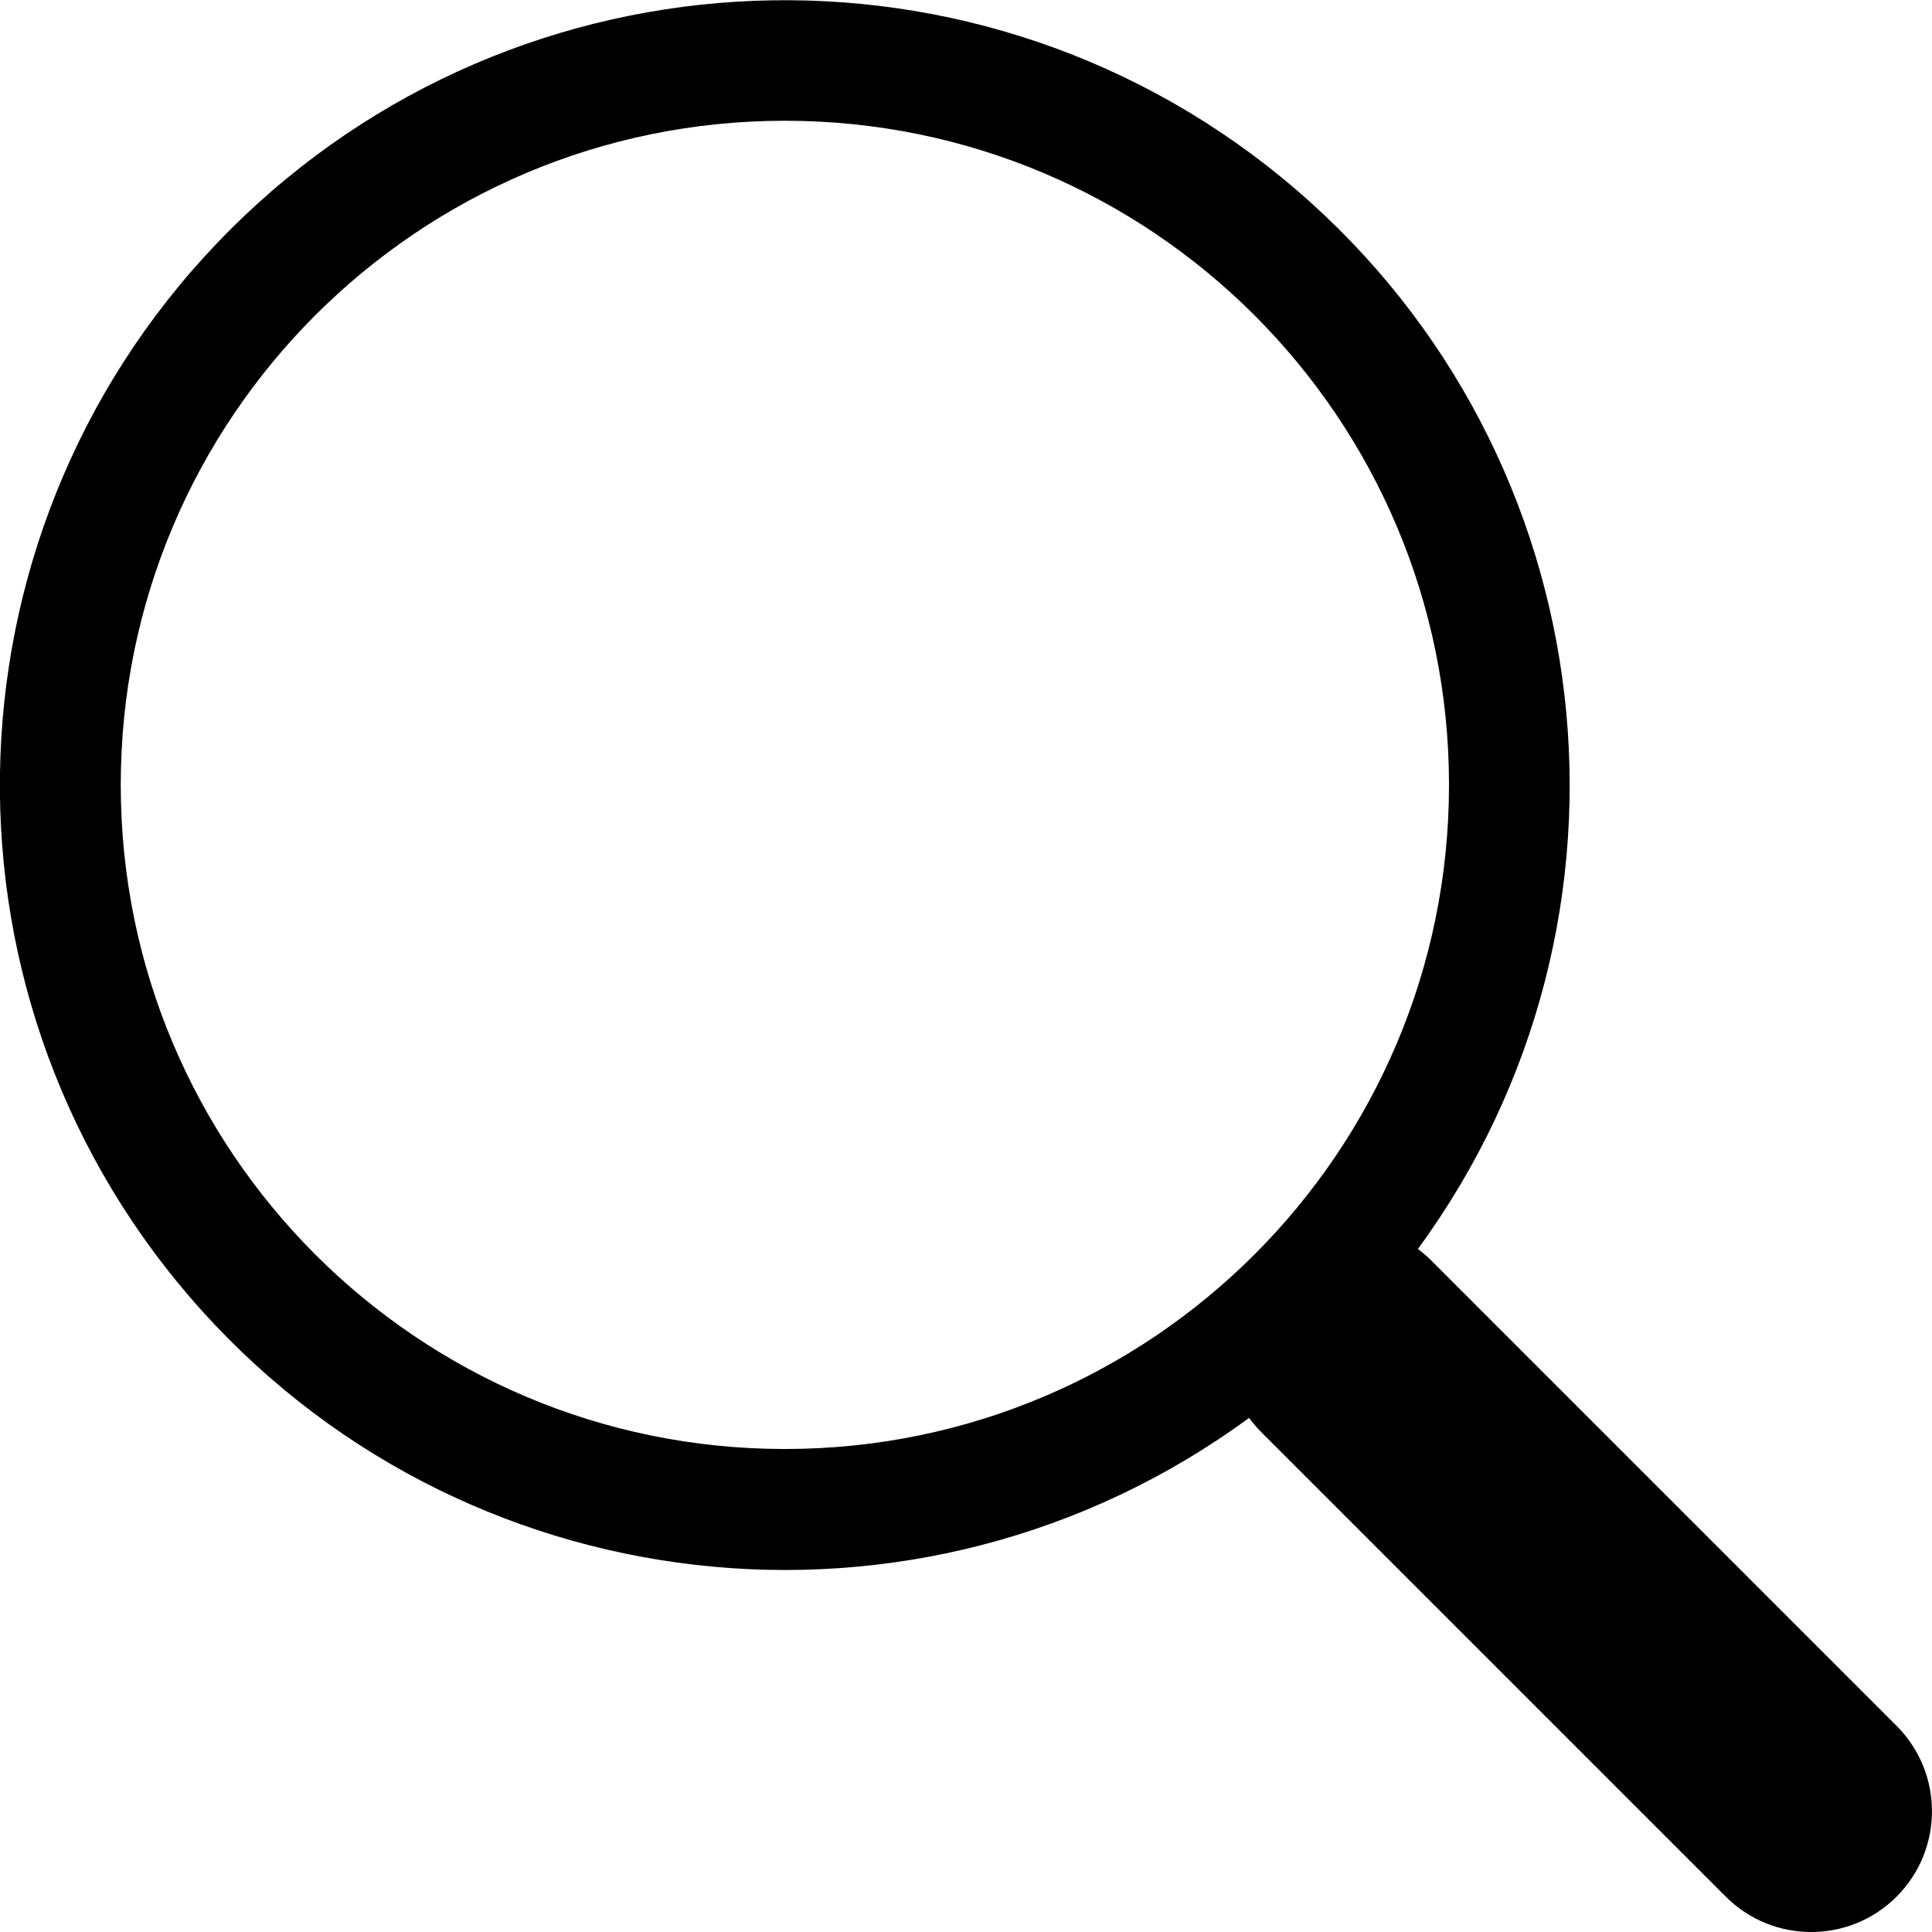
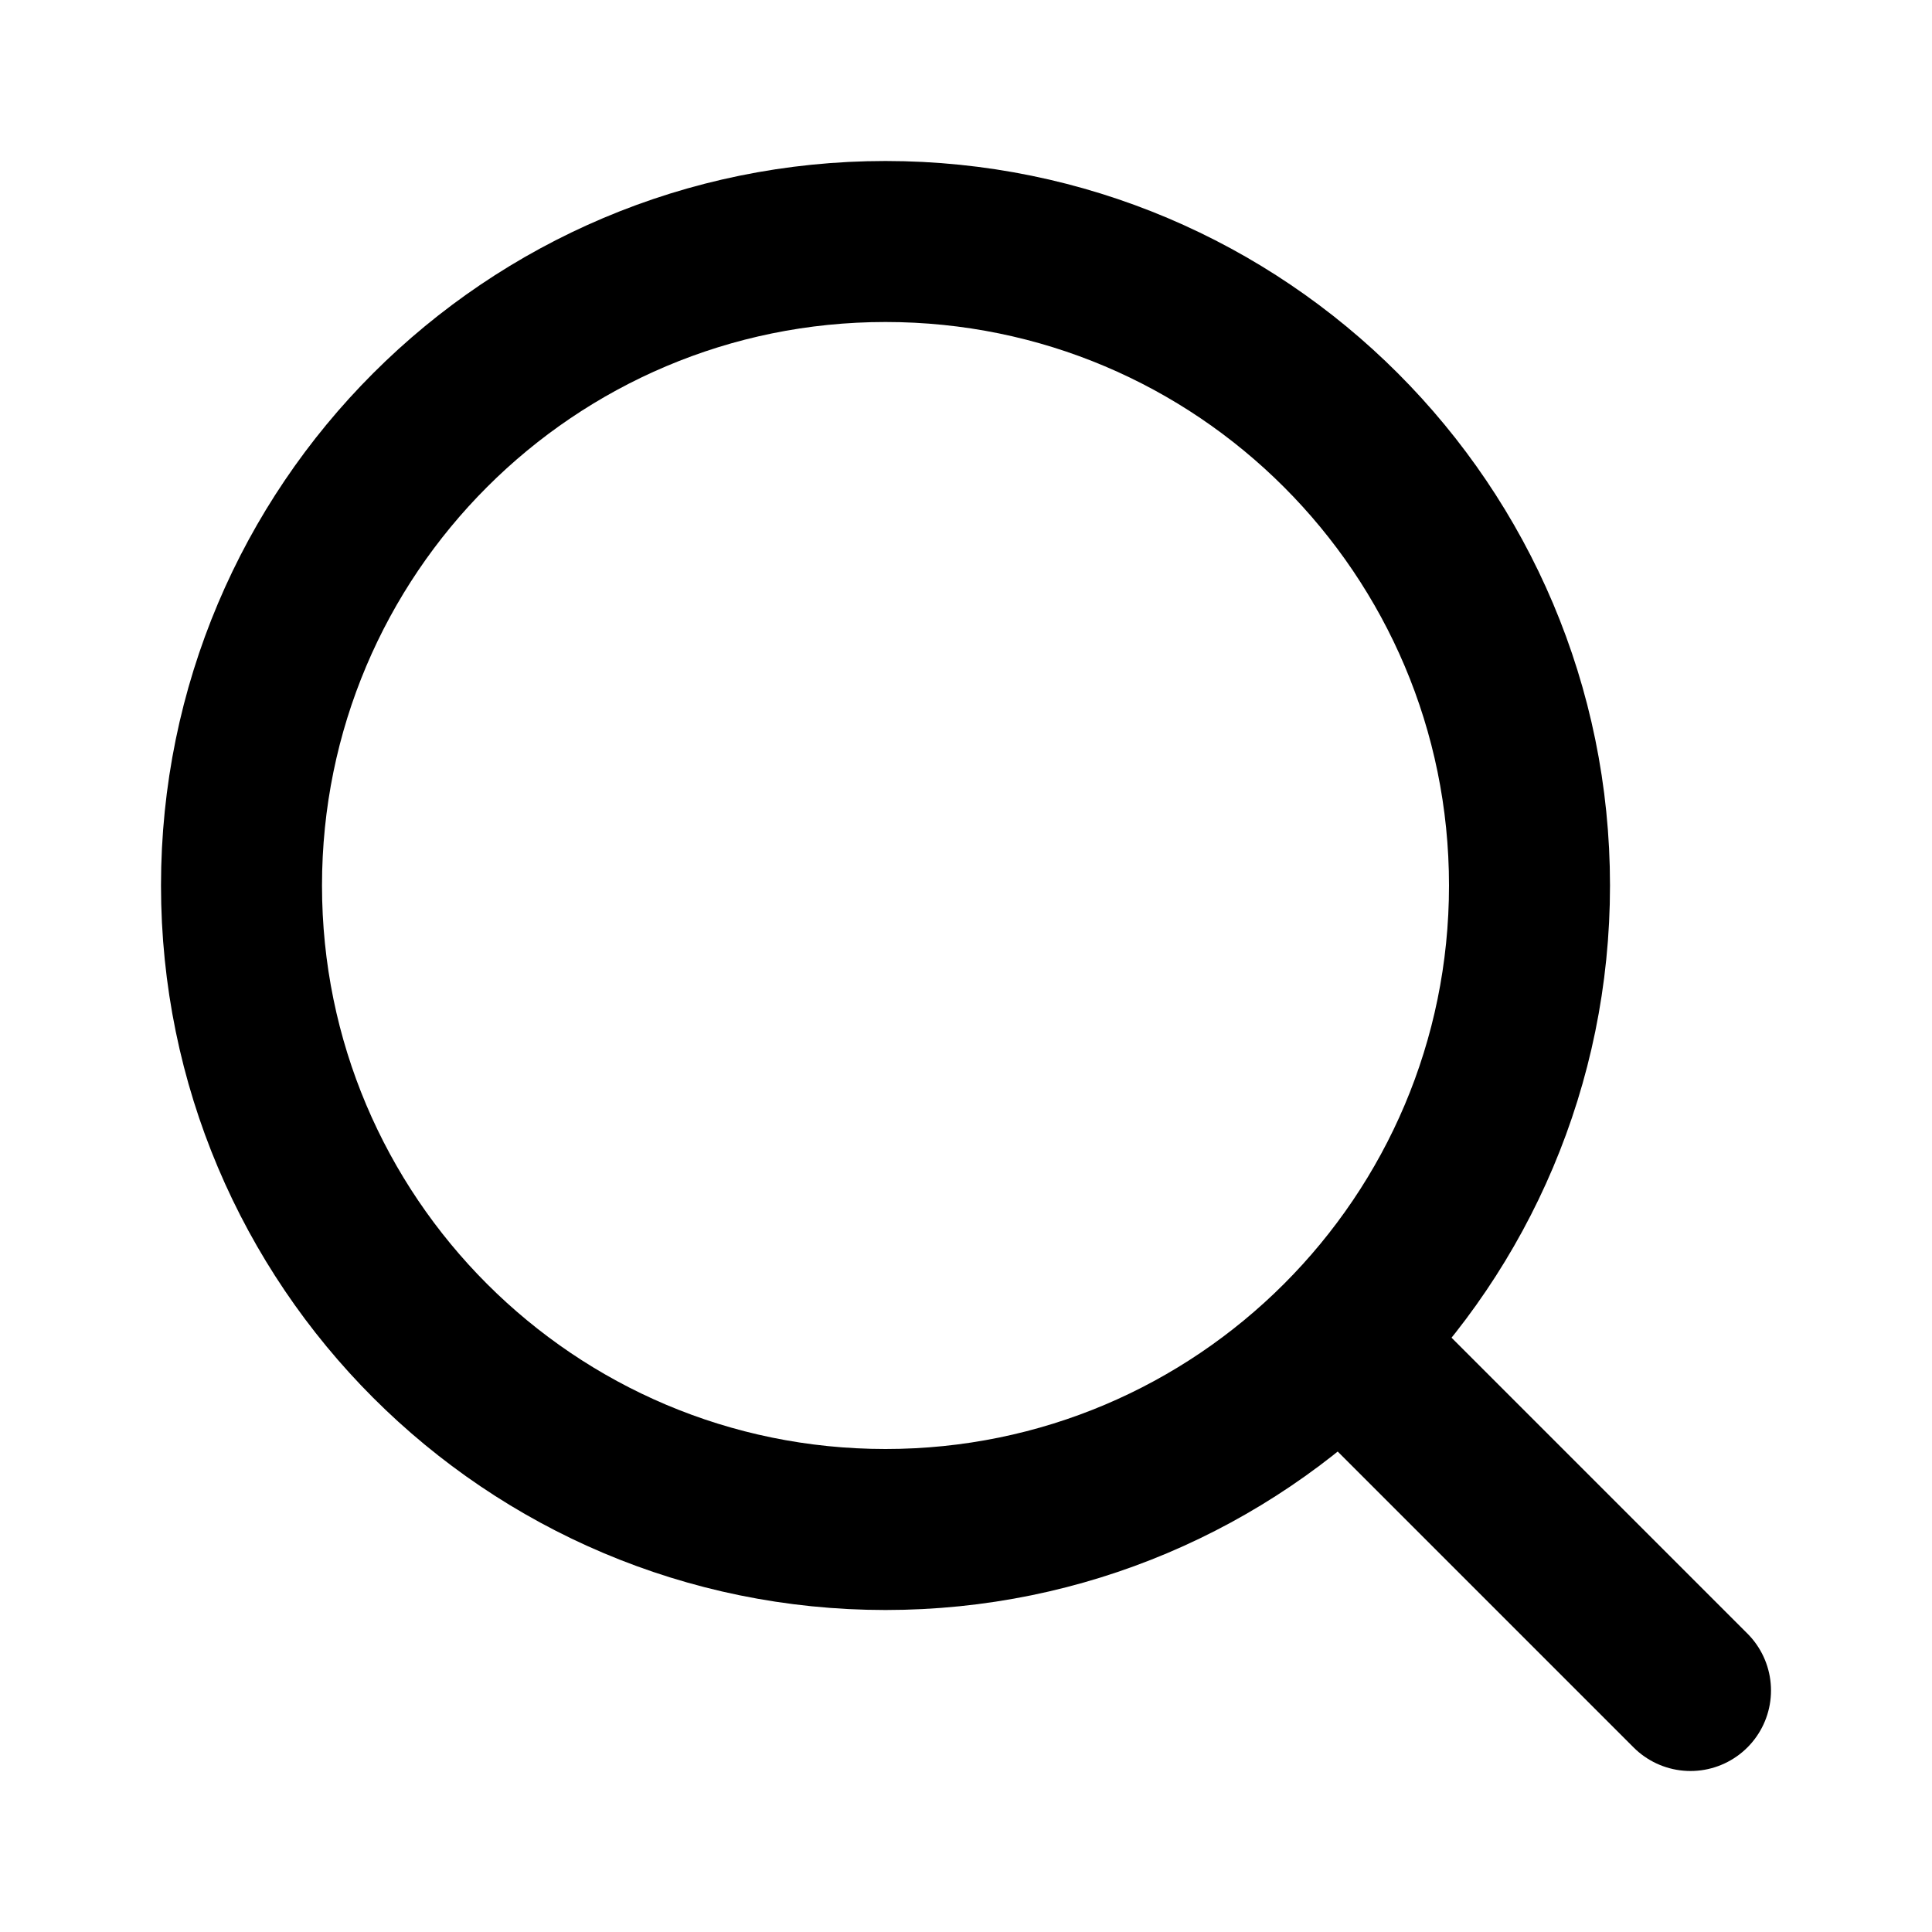
- <svg xmlns="http://www.w3.org/2000/svg" width="16" height="16" fill="currentColor" class="bi bi-search" viewBox="0 0 16 16">
-   <path d="M11.742 10.344a6.5 6.5 0 1 0-1.397 1.398h-.001q.044.06.098.115l3.85 3.85a1 1 0 0 0 1.415-1.414l-3.85-3.85a1 1 0 0 0-.115-.1zM12 6.5a5.5 5.5 0 1 1-11 0 5.5 5.5 0 0 1 11 0" />
+ <svg xmlns="http://www.w3.org/2000/svg" class="lucide lucide-search" width="24" height="24" viewBox="0 0 24 24" fill="none" stroke="currentColor" stroke-width="2" stroke-linecap="round" stroke-linejoin="round">
+   <circle cx="11" cy="11" r="8" />
+   <path d="m21 21-4.3-4.3" />
</svg>
